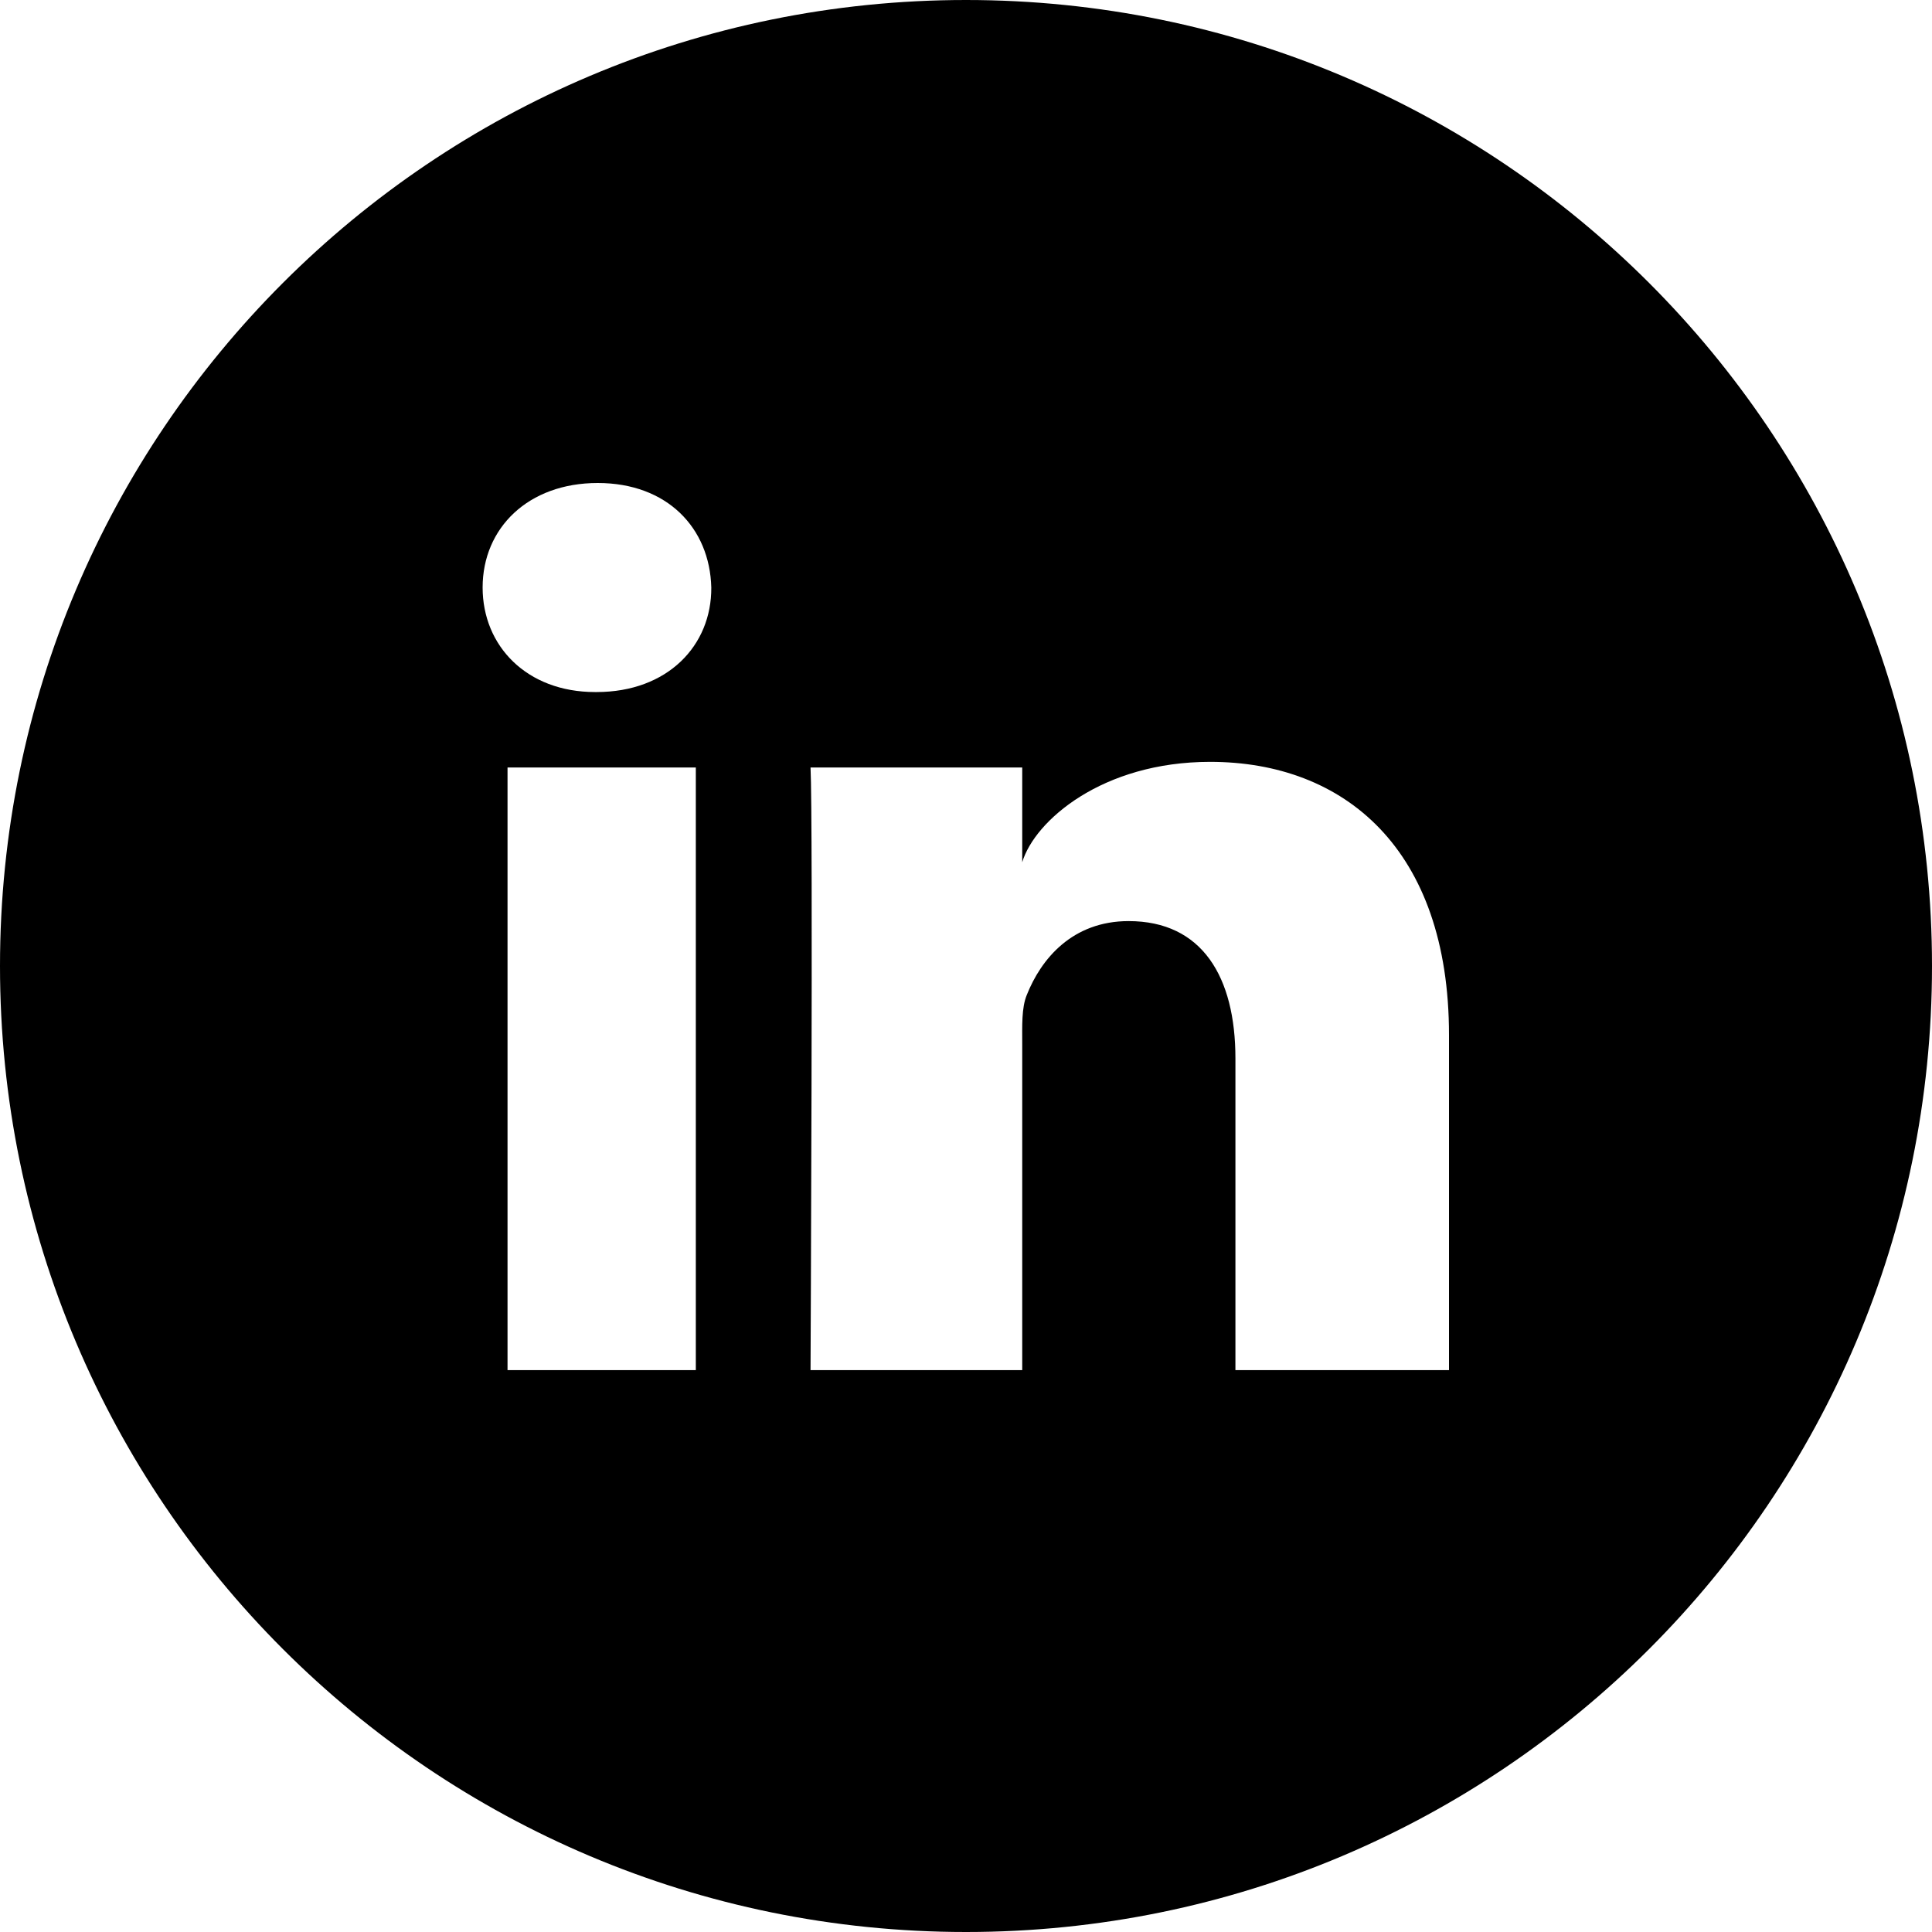
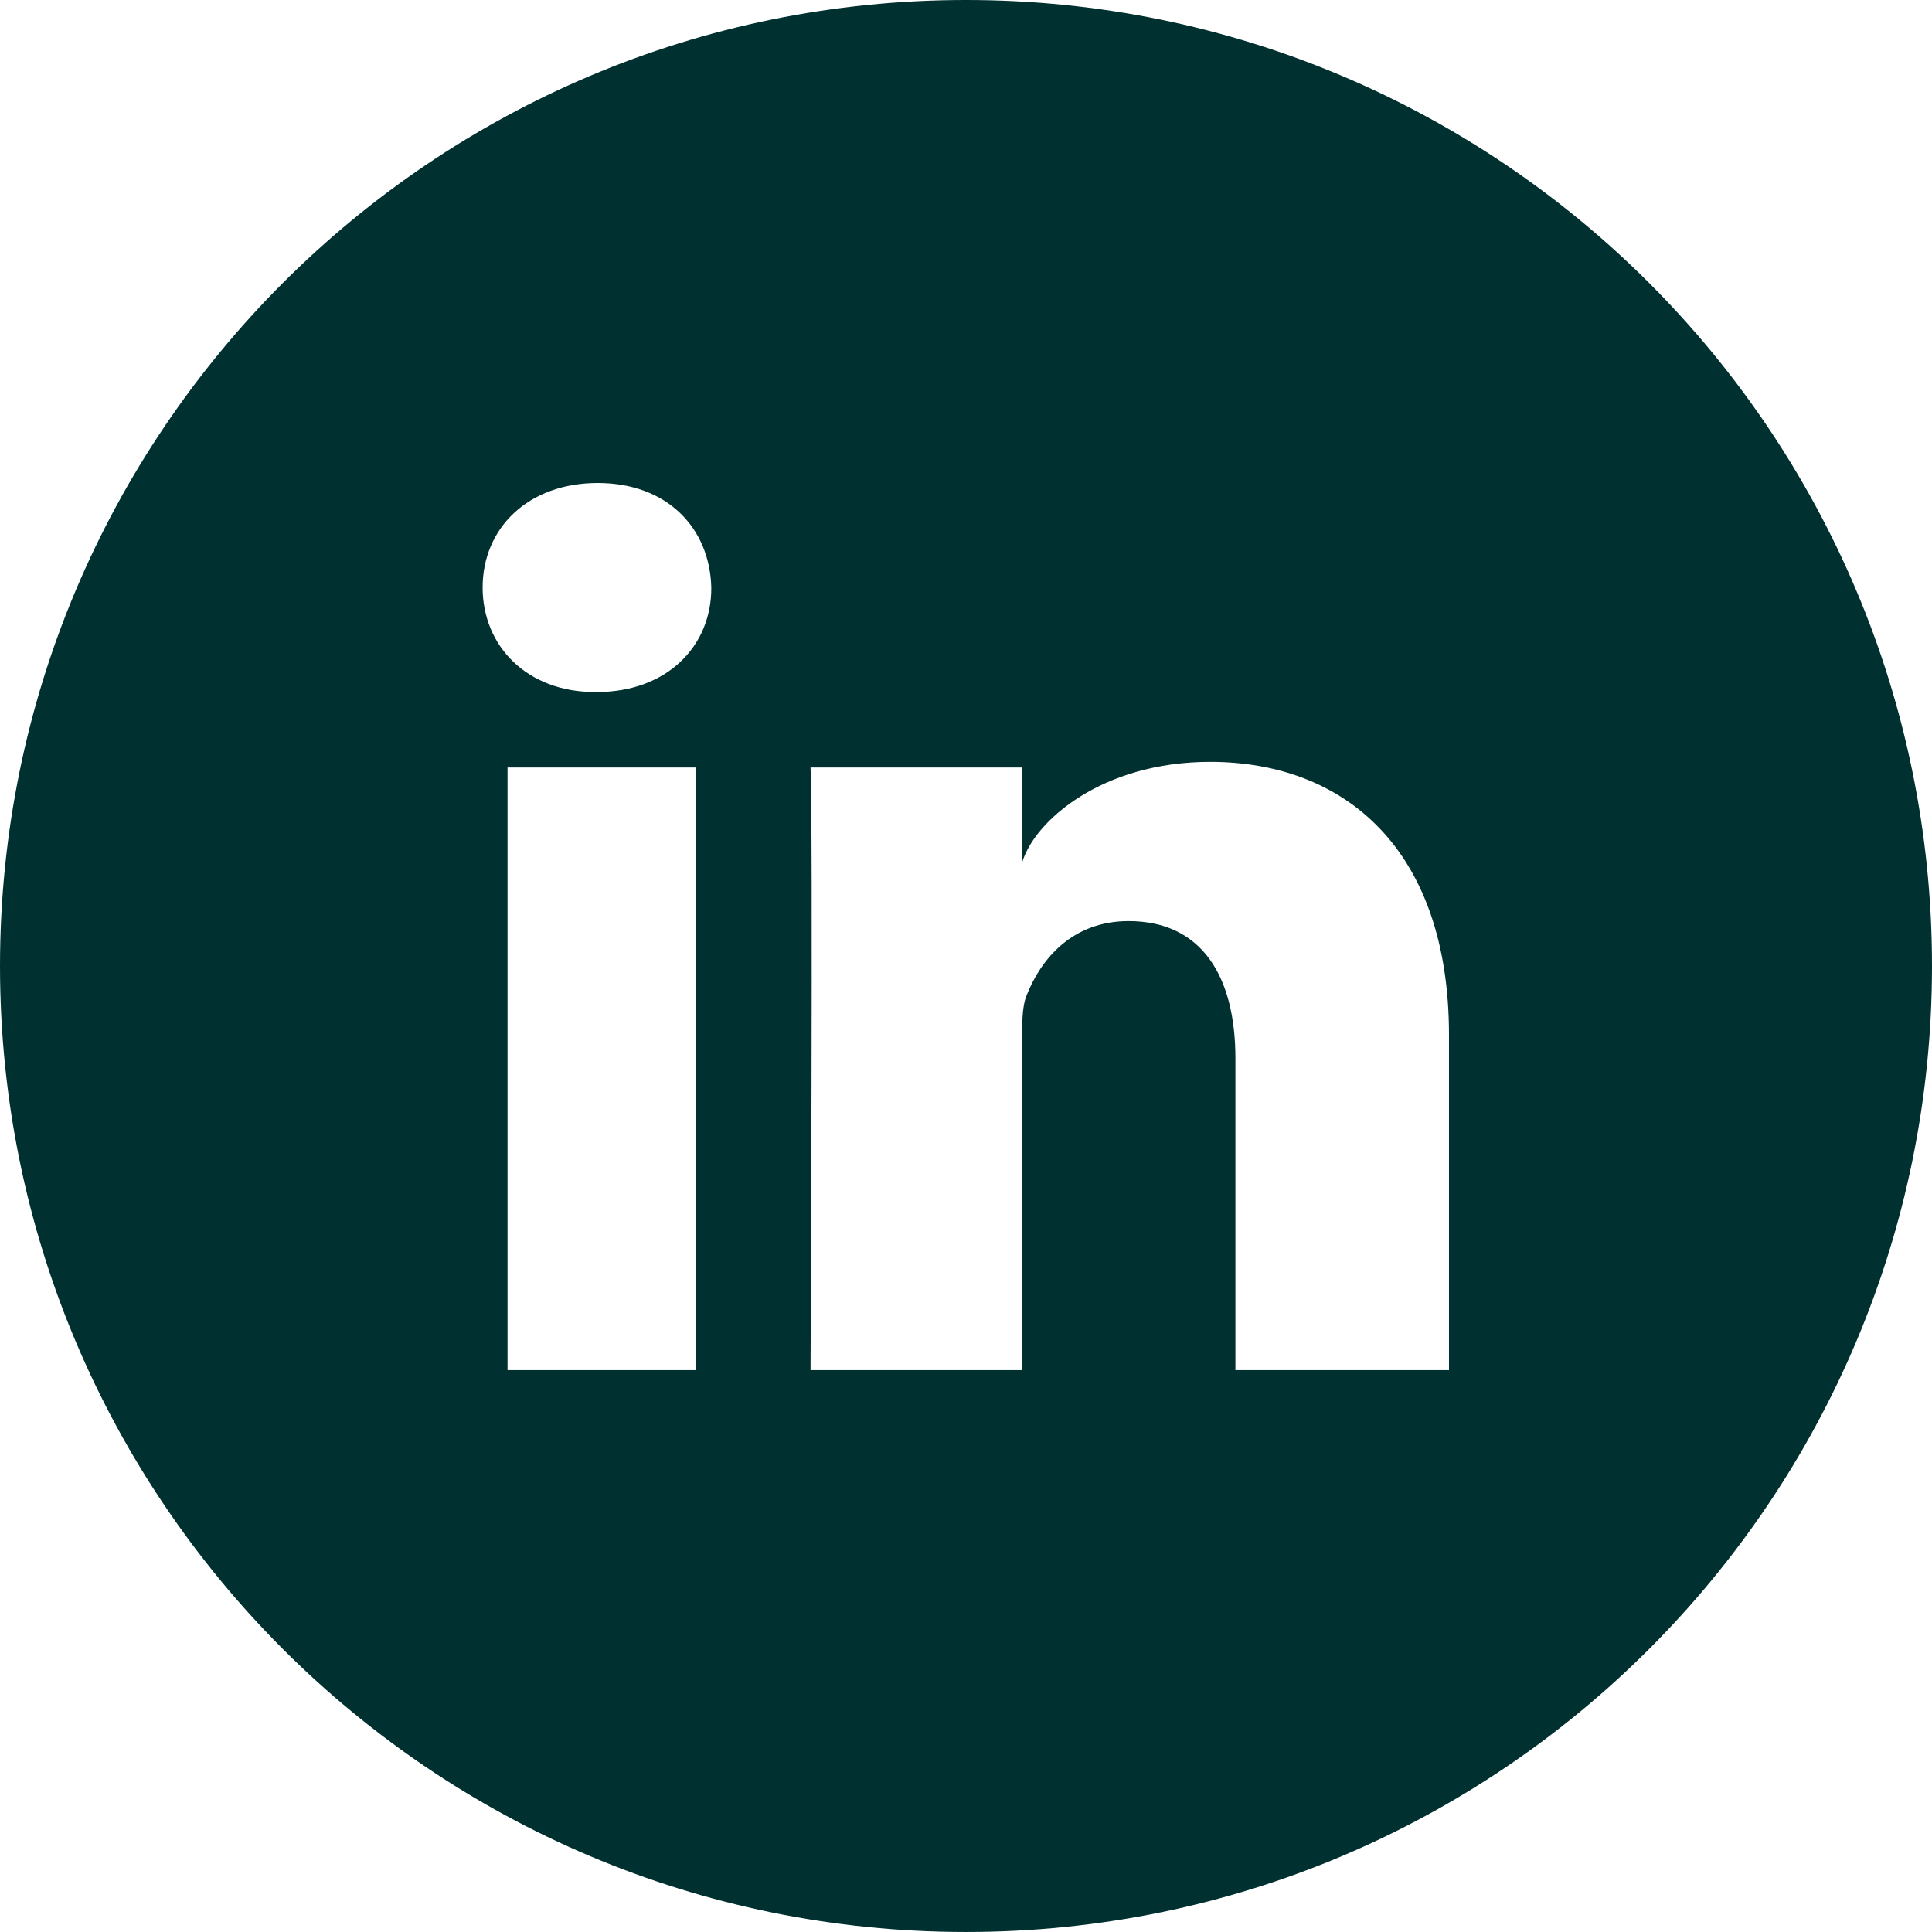
- <svg xmlns="http://www.w3.org/2000/svg" fill="#000000" height="800px" width="800px" version="1.1" id="Layer_1" viewBox="-143 145 512 512" xml:space="preserve">
-   <path d="M113,145c-141.4,0-256,114.6-256,256s114.6,256,256,256s256-114.6,256-256S254.4,145,113,145z M41.4,508.1H-8.5V348.4h49.9  V508.1z M15.1,328.4h-0.4c-18.1,0-29.8-12.2-29.8-27.7c0-15.8,12.1-27.7,30.5-27.7c18.4,0,29.7,11.9,30.1,27.7  C45.6,316.1,33.9,328.4,15.1,328.4z M241,508.1h-56.6v-82.6c0-21.6-8.8-36.4-28.3-36.4c-14.9,0-23.2,10-27,19.6  c-1.4,3.4-1.2,8.2-1.2,13.1v86.3H71.8c0,0,0.7-146.4,0-159.7h56.1v25.1c3.3-11,21.2-26.6,49.8-26.6c35.5,0,63.3,23,63.3,72.4V508.1z  " />
+ <svg xmlns="http://www.w3.org/2000/svg" width="211.667mm" height="211.667mm" viewBox="0 0 211.667 211.667" version="1.1" id="svg1" xml:space="preserve">
+   <defs id="defs1" />
+   <g id="layer1" transform="translate(26.9875,-7.937499)">
+     <path d="m 78.846,7.937 c -58.456,0 -105.833,47.377 -105.833,105.833 0,58.456 47.377,105.833 105.833,105.833 58.456,0 105.833,-47.377 105.833,-105.833 0,-58.456 -47.377,-105.833 -105.833,-105.833 z M 49.246,158.047 H 28.616 V 92.025 H 49.246 Z M 38.373,83.757 h -0.165 c -7.483,0 -12.32,-5.044 -12.32,-11.451 0,-6.532 5.002,-11.451 12.609,-11.451 7.607,0 12.278,4.92 12.444,11.451 0.041,6.367 -4.796,11.451 -12.568,11.451 z M 131.762,158.047 h -23.399 v -34.148 c 0,-8.93 -3.638,-15.048 -11.7,-15.048 -6.16,0 -9.591,4.134 -11.162,8.103 -0.579,1.406 -0.496,3.39 -0.496,5.416 V 158.047 H 61.813 c 0,0 0.289,-60.523 0,-66.022 h 23.192 v 10.377 c 1.364,-4.548 8.764,-10.997 20.588,-10.997 14.676,0 26.169,9.508 26.169,29.931 z" id="path1" style="fill:#00302f;fill-opacity:1;stroke-width:0.413" />
+   </g>
+   <style type="text/css" id="style1">
+ 	.st0{fill:#000000;}
+ </style>
</svg>
